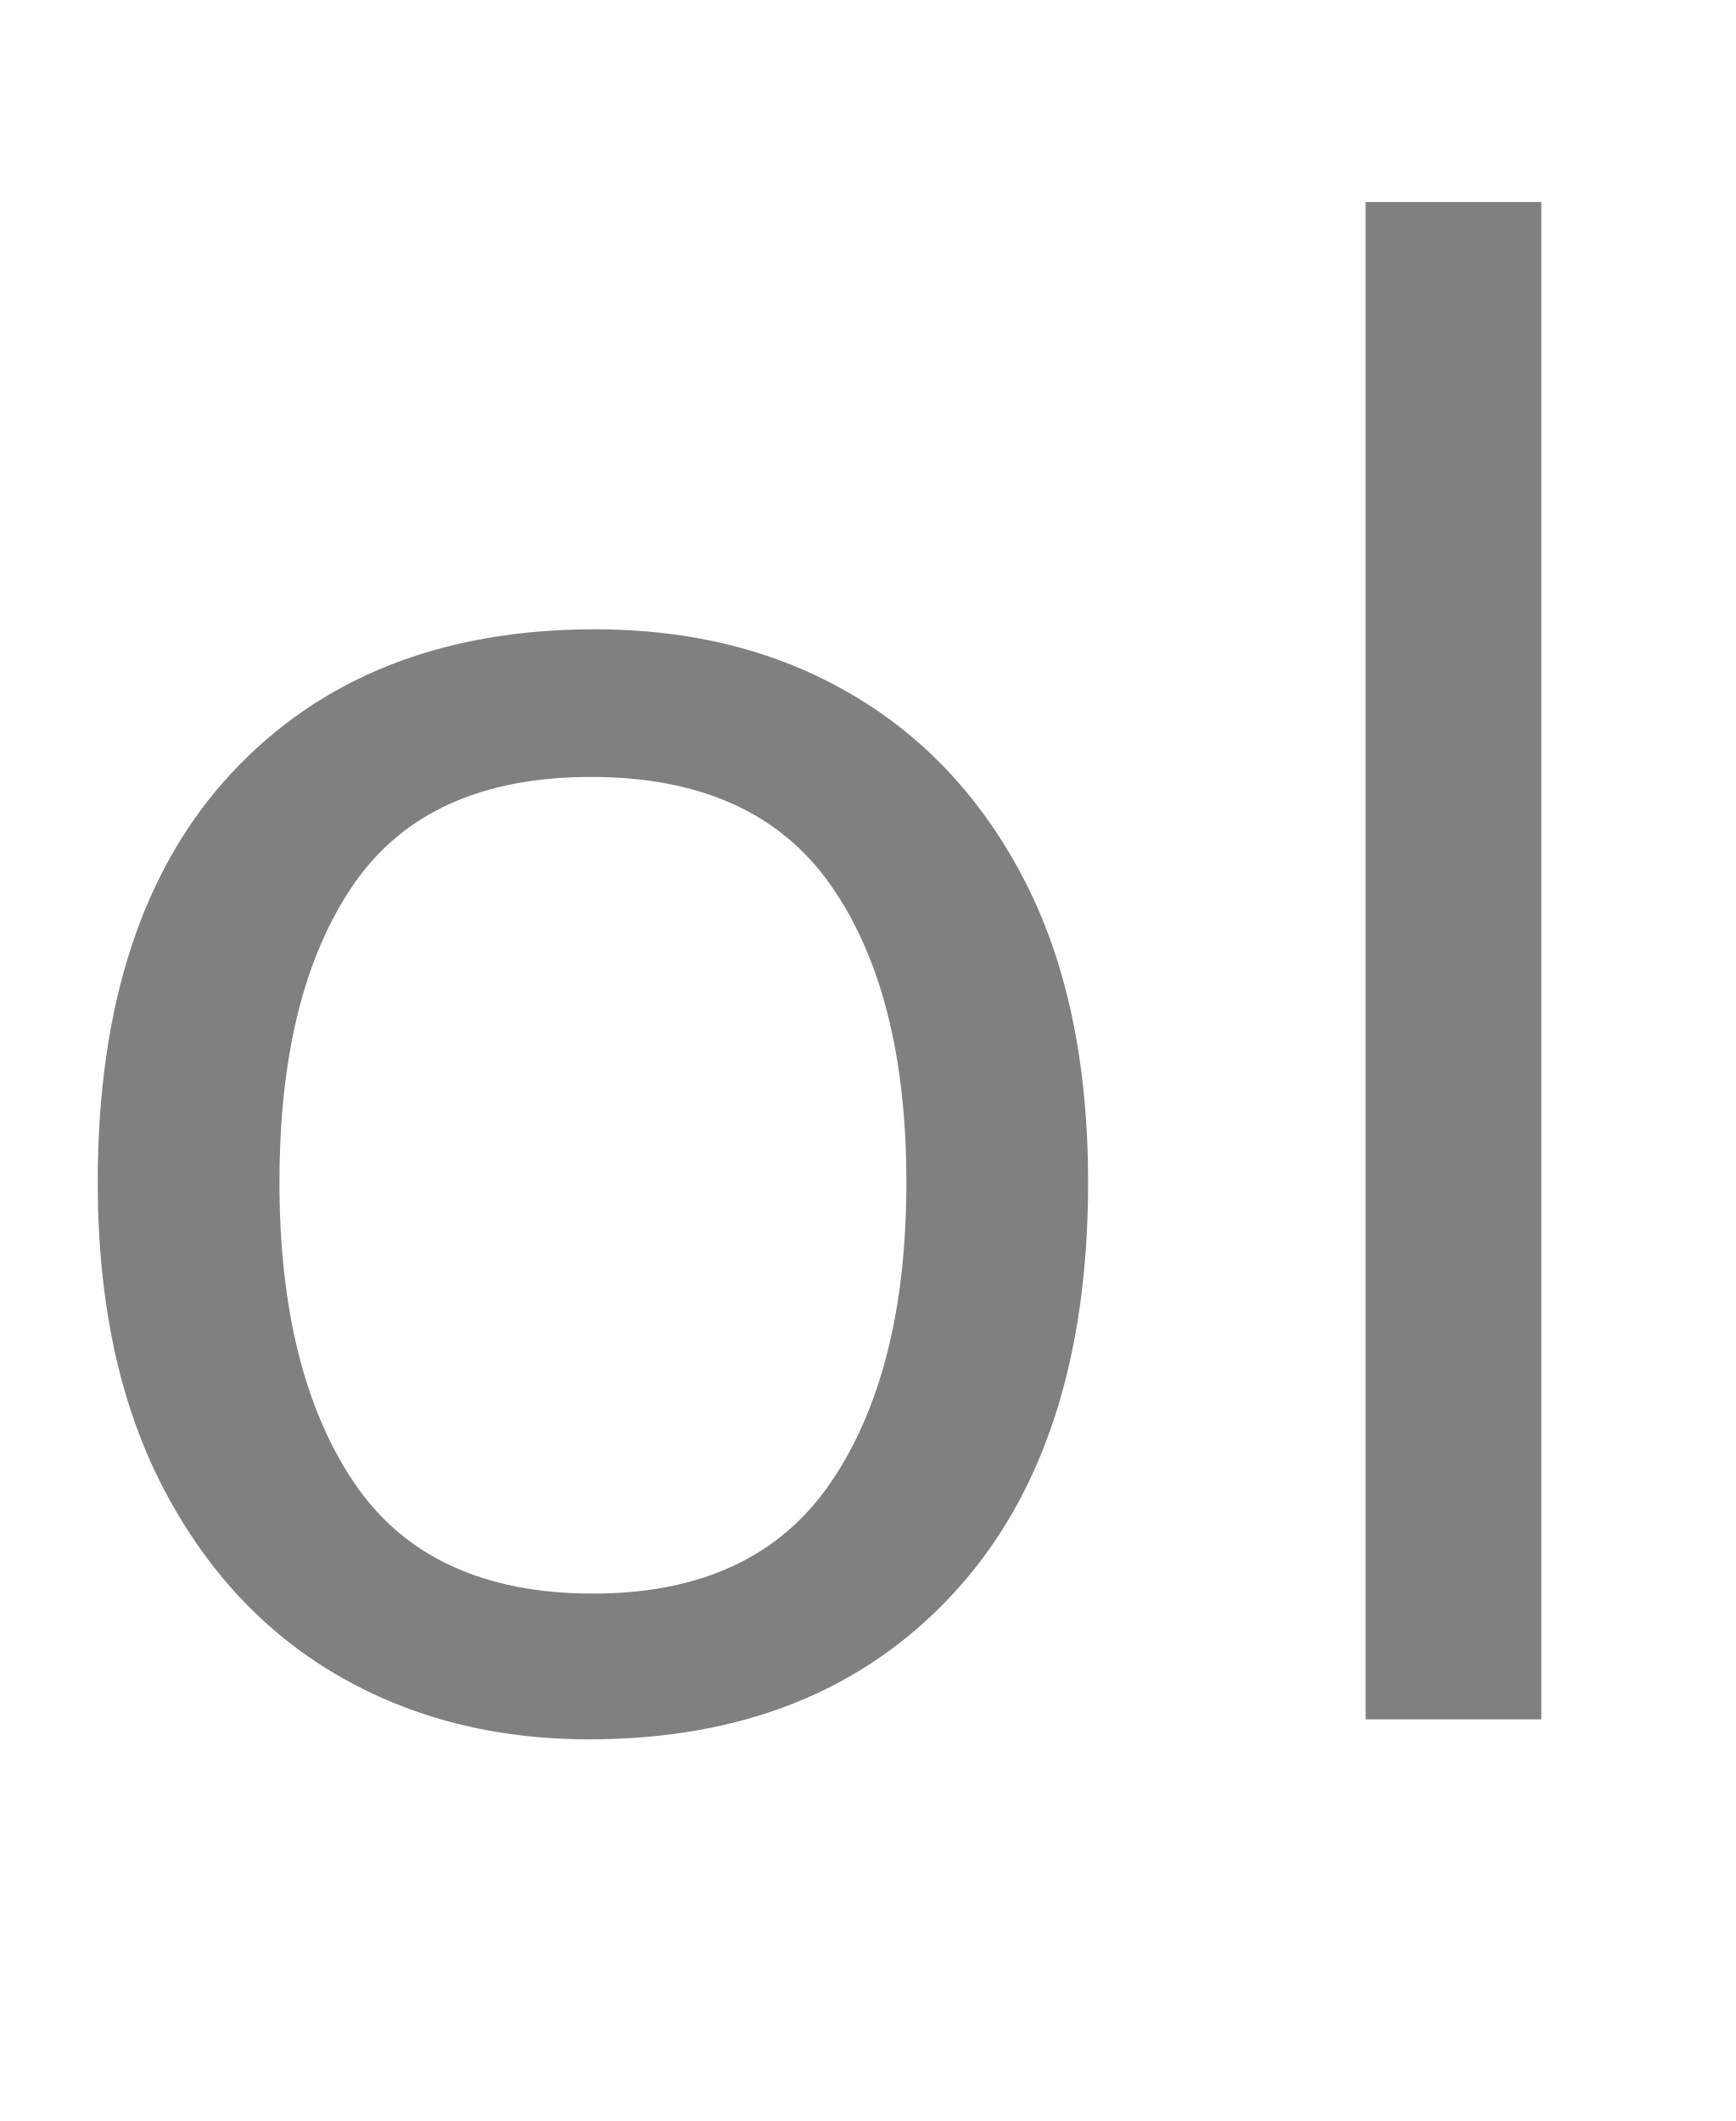
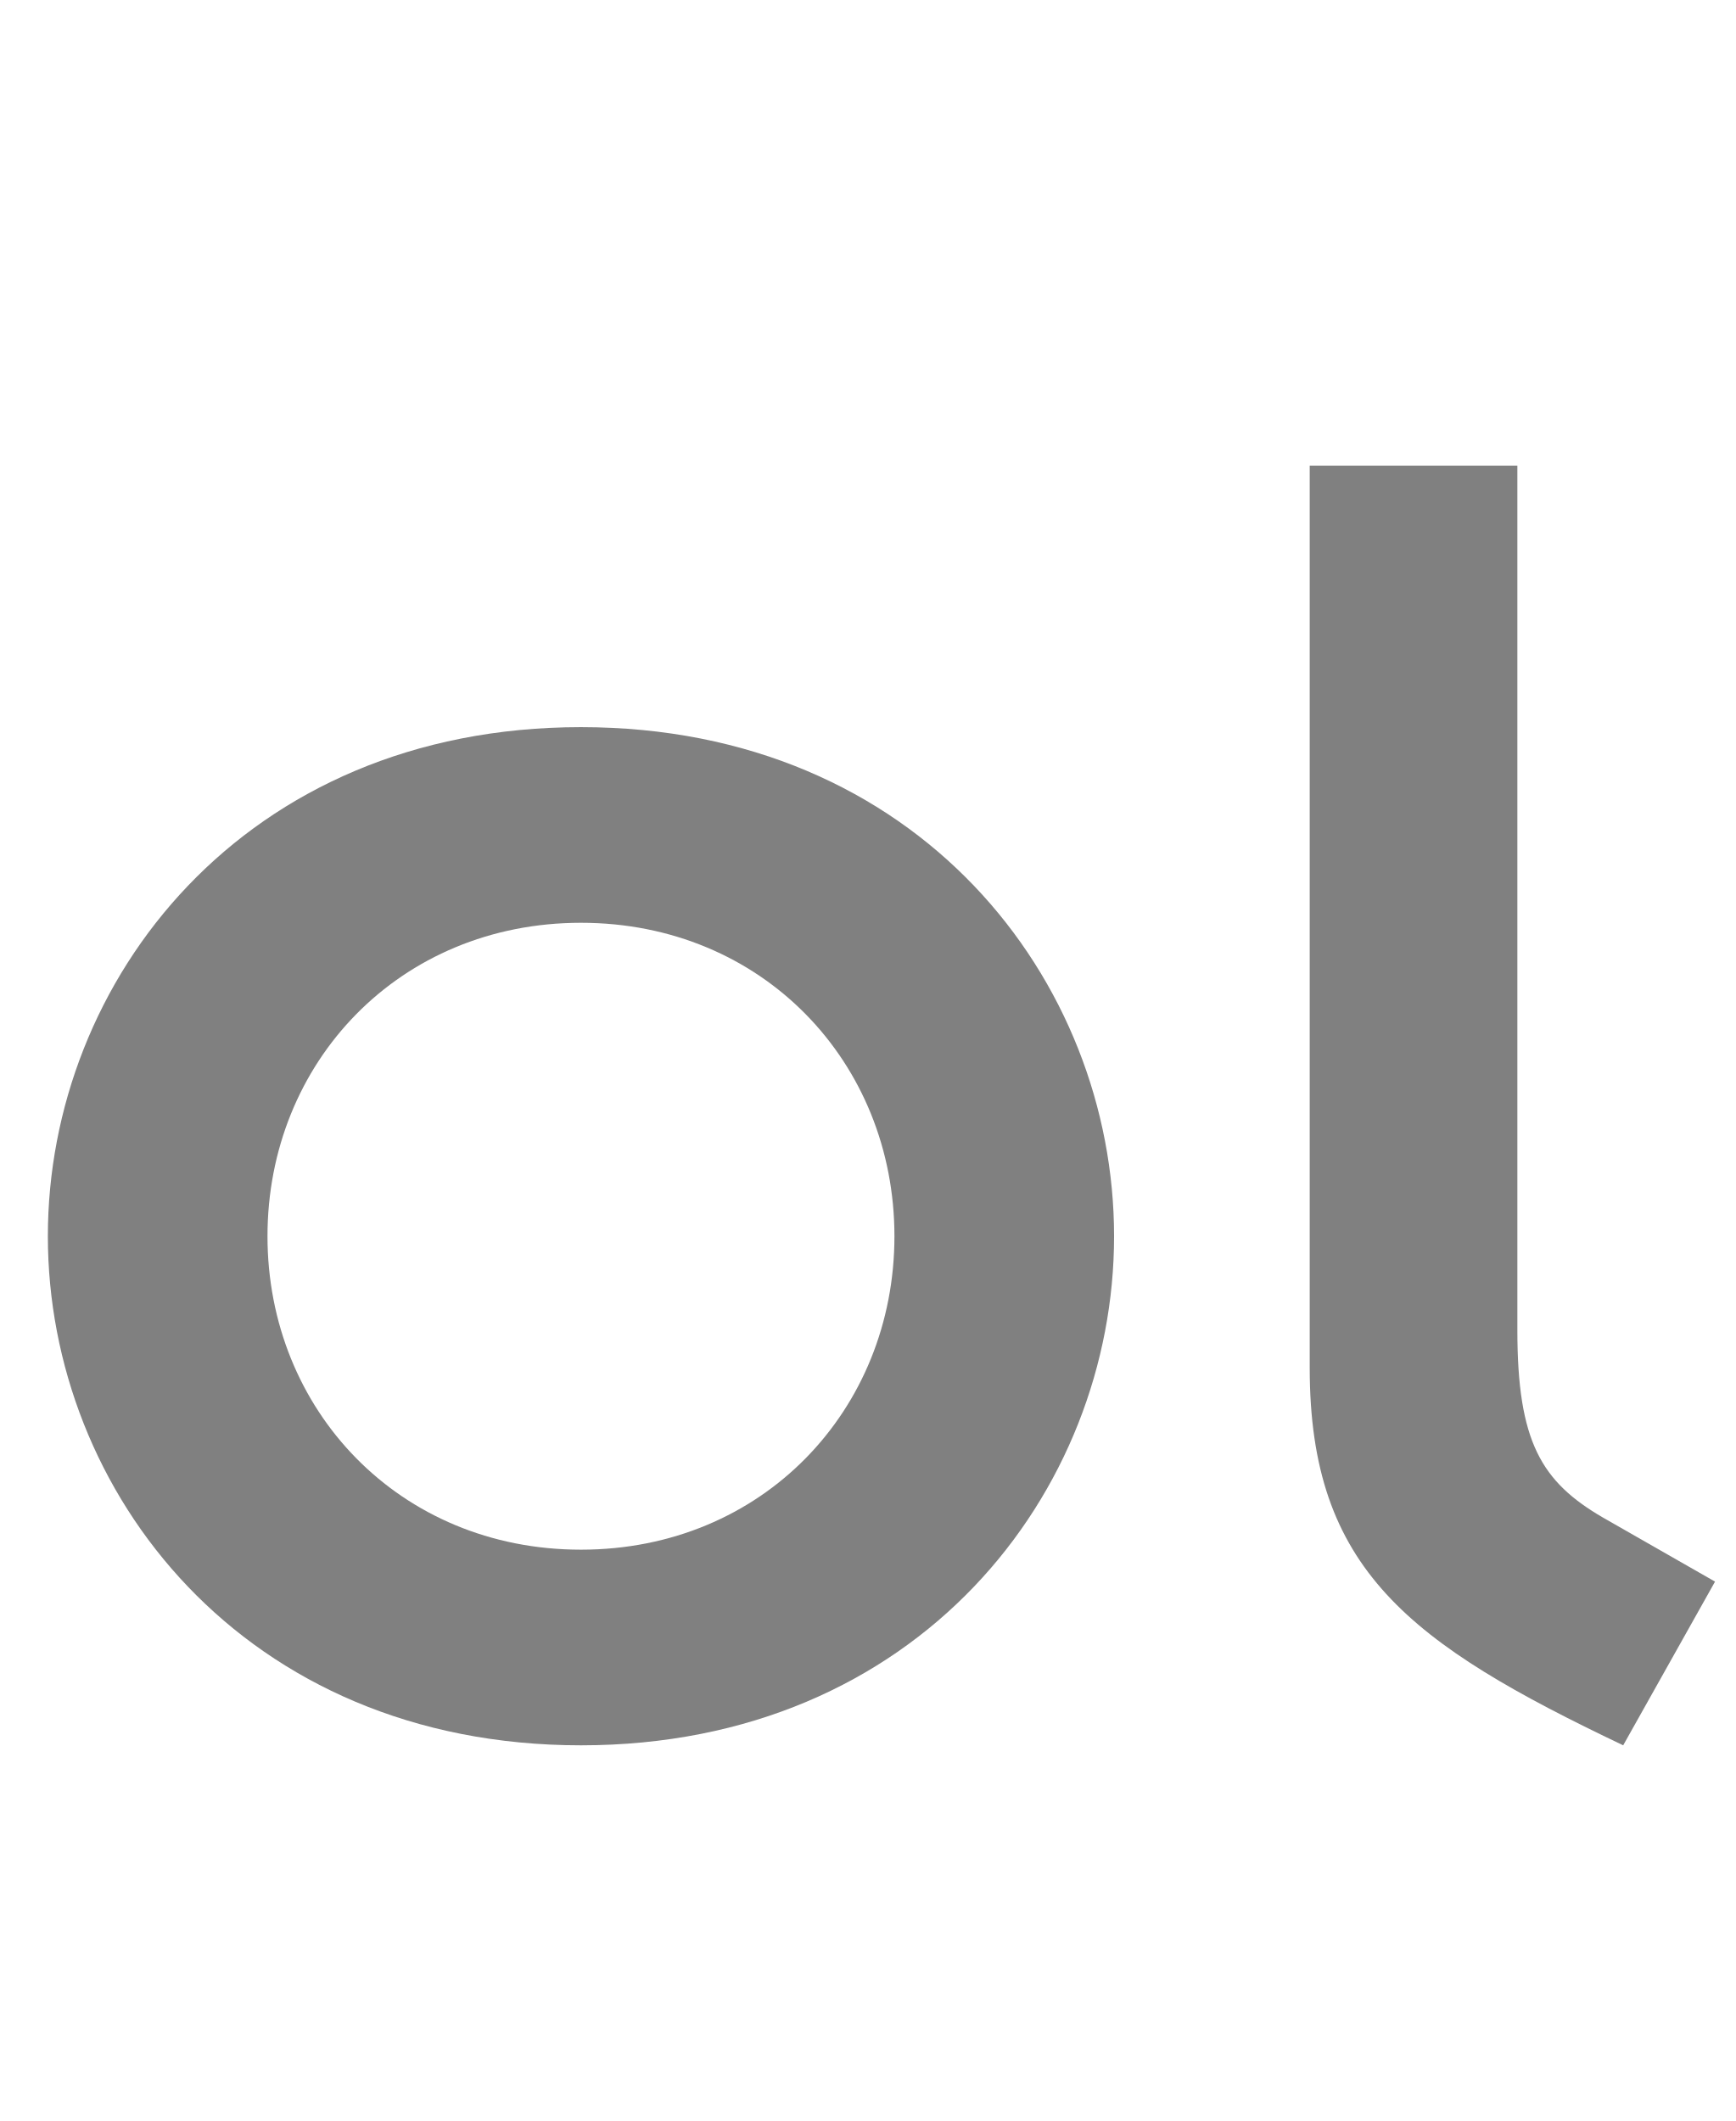
- <svg xmlns="http://www.w3.org/2000/svg" version="1.0" id="Layer_1" x="0px" y="0px" width="144px" height="176px" viewBox="0 0 144 176" enable-background="new 0 0 144 176" xml:space="preserve">
-   <text transform="matrix(1 0 0 1 -0.9995 142.6729)" fill="#808080" font-family="'Insignia'" font-size="165.665">ol</text>
+ <svg xmlns="http://www.w3.org/2000/svg" version="1.1" id="Layer_1" x="0px" y="0px" width="144px" height="176px" viewBox="0 0 144 176" enable-background="new 0 0 144 176" xml:space="preserve">
+   <g enable-background="new    ">
+     <path fill="#808080" d="M48.204,60.338c27.998,0,44.232,21.039,44.232,42.244s-16.234,42.244-44.232,42.244   S3.971,123.787,3.971,102.582S20.206,60.338,48.204,60.338z M48.204,128.592c15.075,0,26.009-11.597,26.009-26.01   s-10.934-26.01-26.009-26.01c-15.076,0-26.01,11.597-26.01,26.01S33.128,128.592,48.204,128.592z" />
+     <path fill="#808080" d="M125.898,38.635v71.733c0,9.277,1.988,12.591,7.124,15.572l9.277,5.302l-7.621,13.584   c-17.726-8.448-26.009-14.578-26.009-31.311v-74.88H125.898z" />
+   </g>
</svg>
